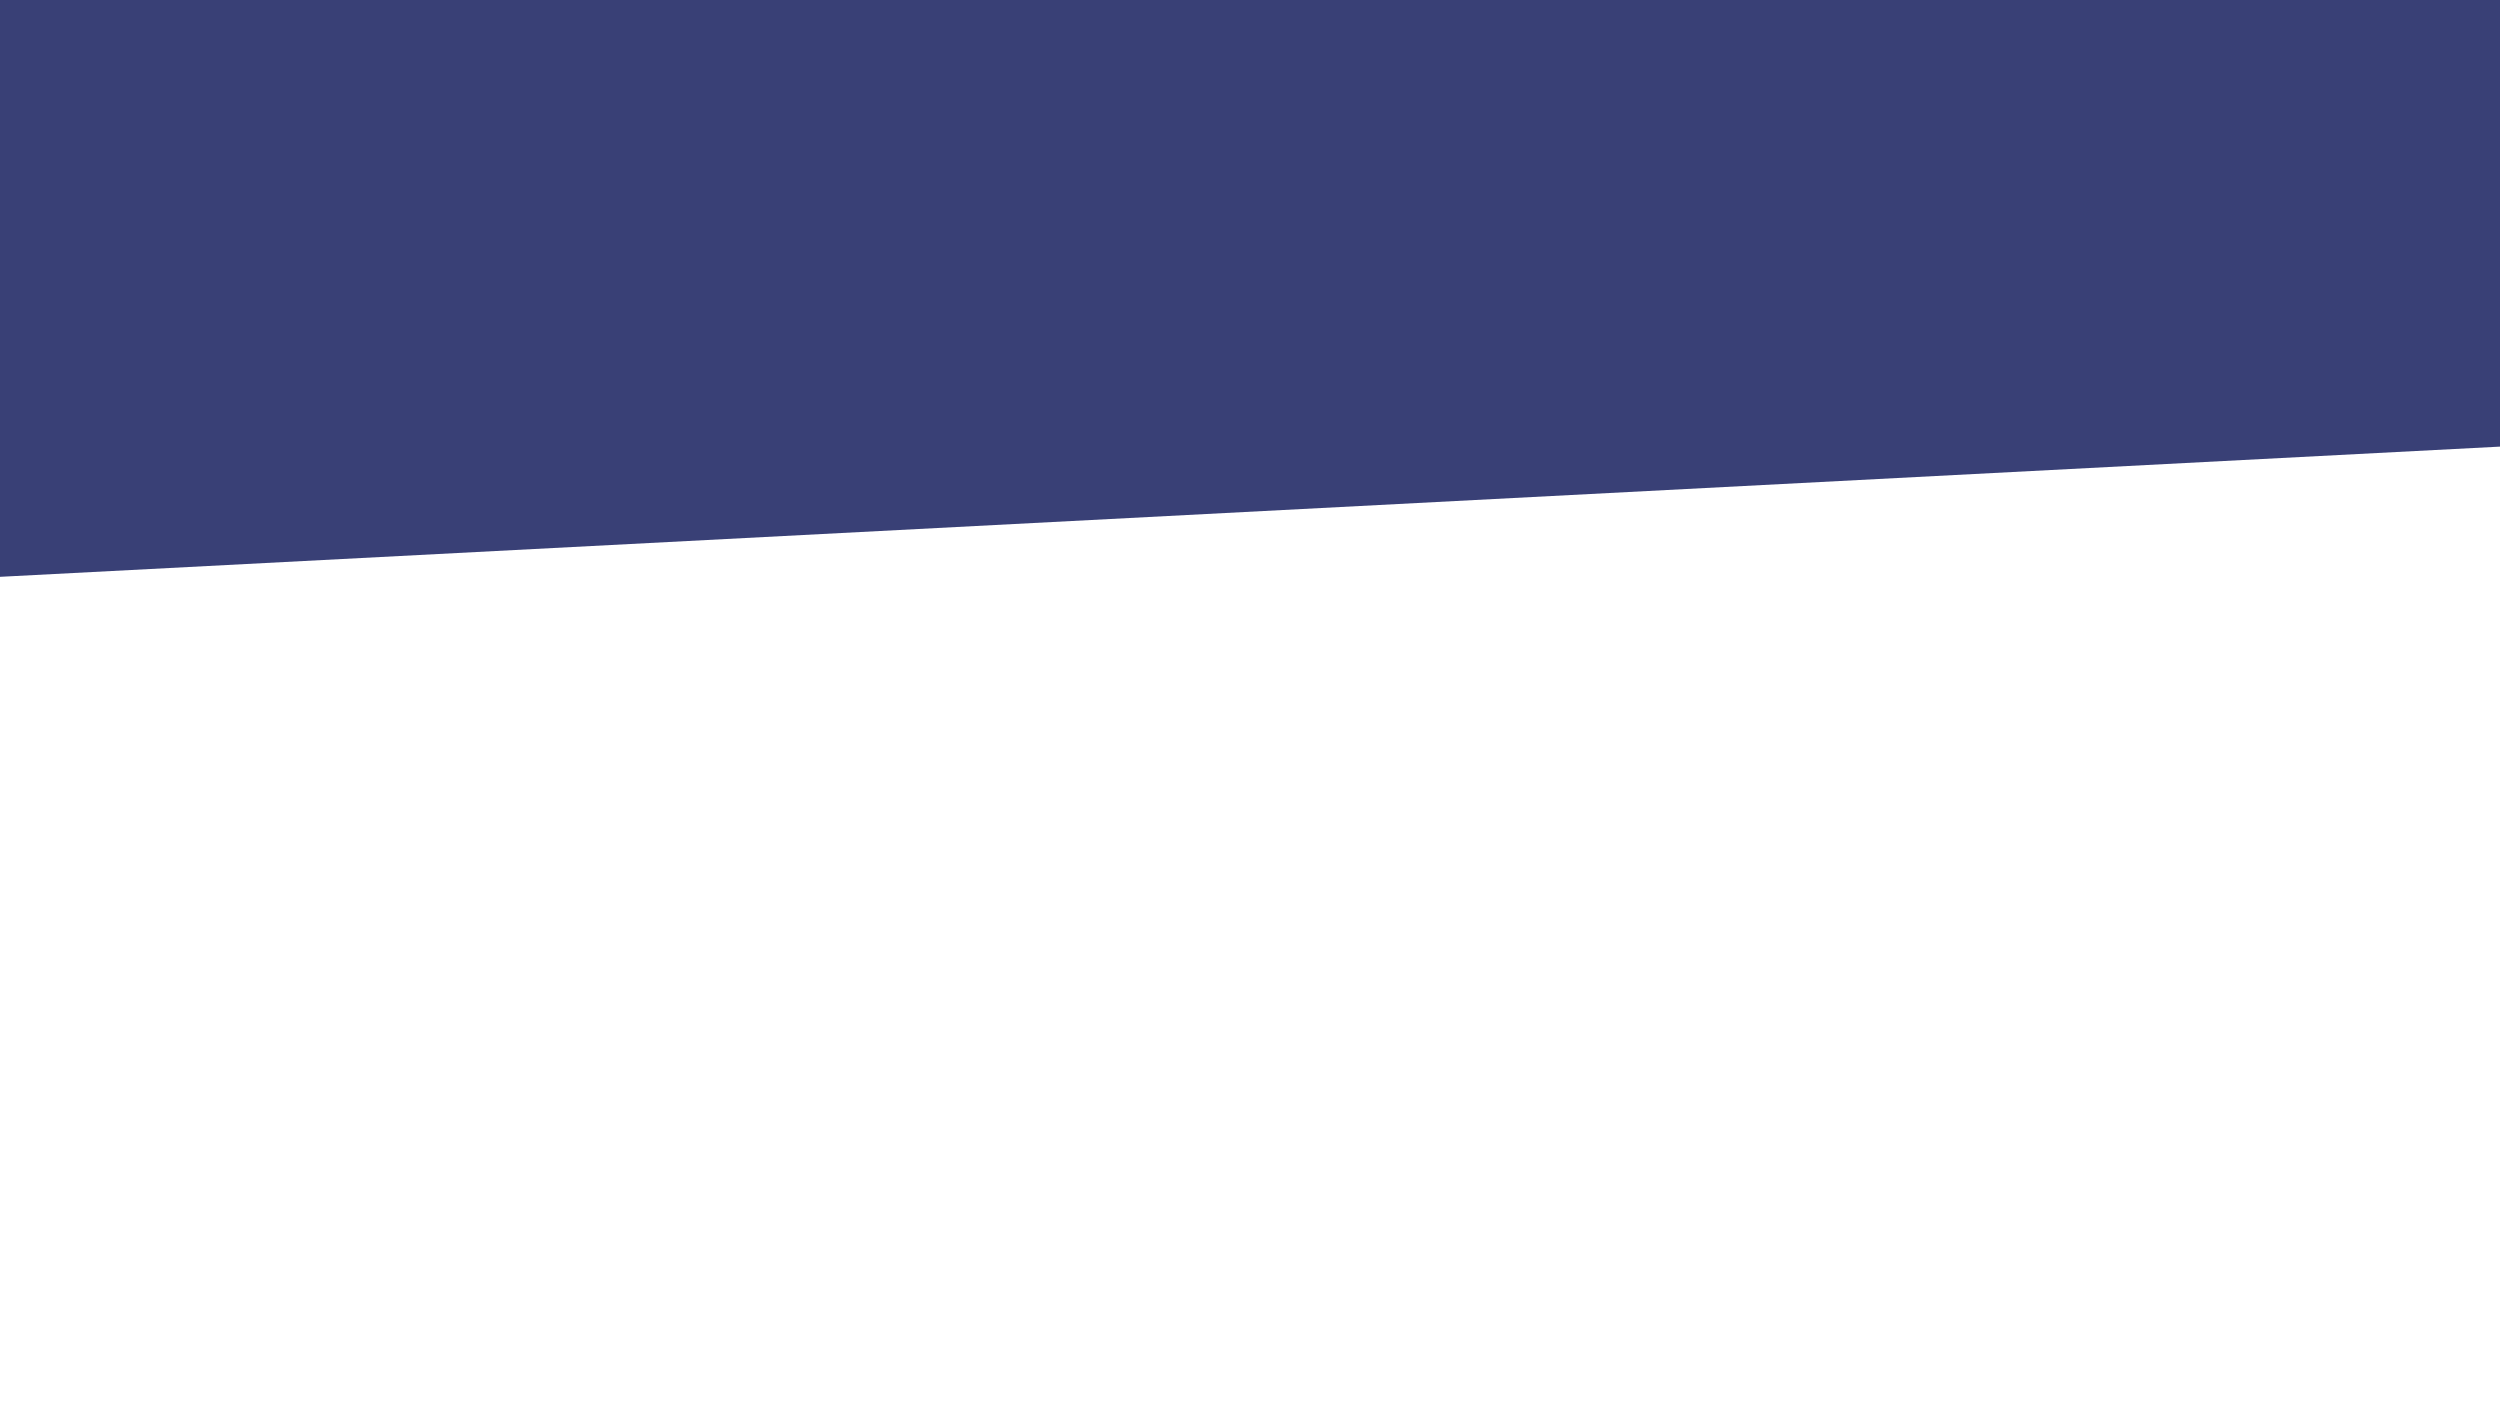
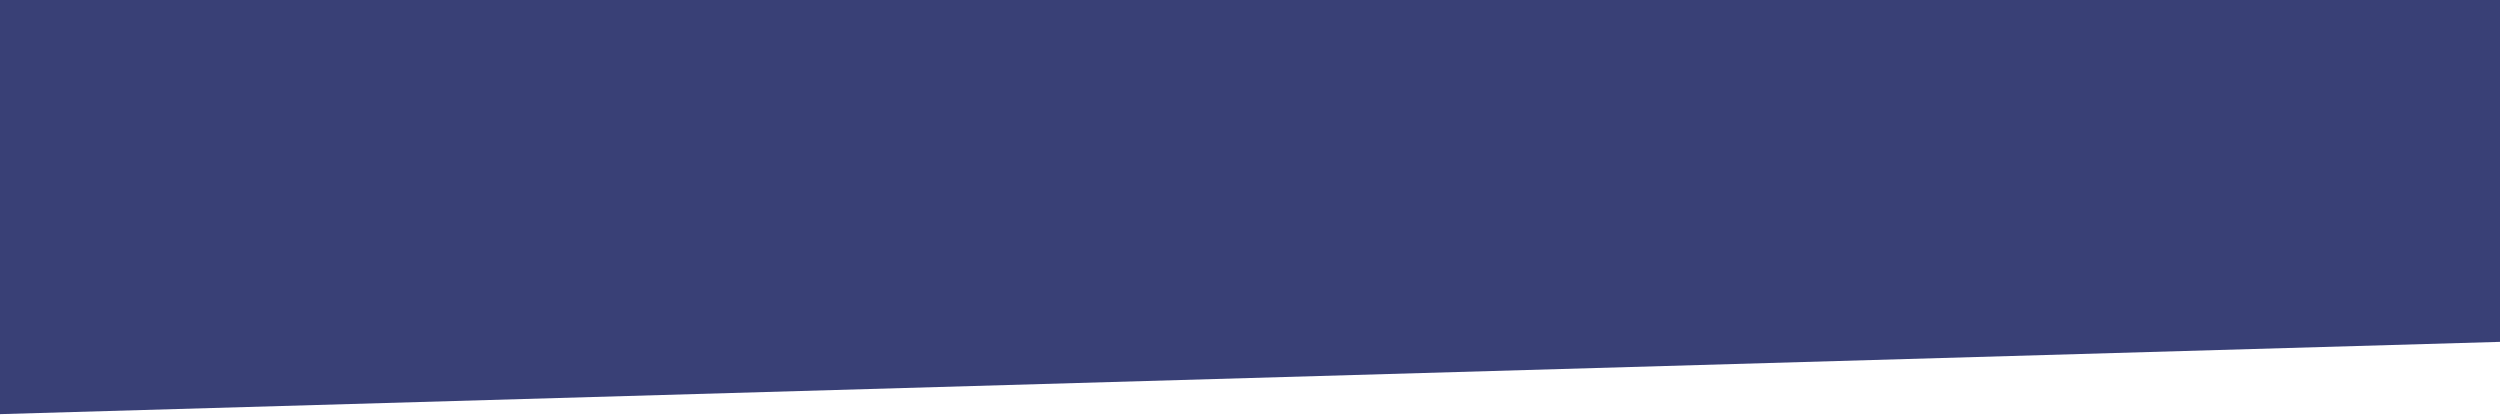
- <svg xmlns="http://www.w3.org/2000/svg" id="Layer_1" data-name="Layer 1" viewBox="0 0 1920 1080">
+ <svg xmlns="http://www.w3.org/2000/svg" id="Layer_1" data-name="Layer 1" viewBox="0 0 1974 327">
  <defs>
    <style>.cls-1{fill:#394076;}</style>
  </defs>
-   <polygon class="cls-1" points="0 -130 0 443 1920 343 1920 -130 0 -130" />
+   <polygon class="cls-1" points="0 0 0 327 1974 269.93 1974 0 0 0" />
</svg>
